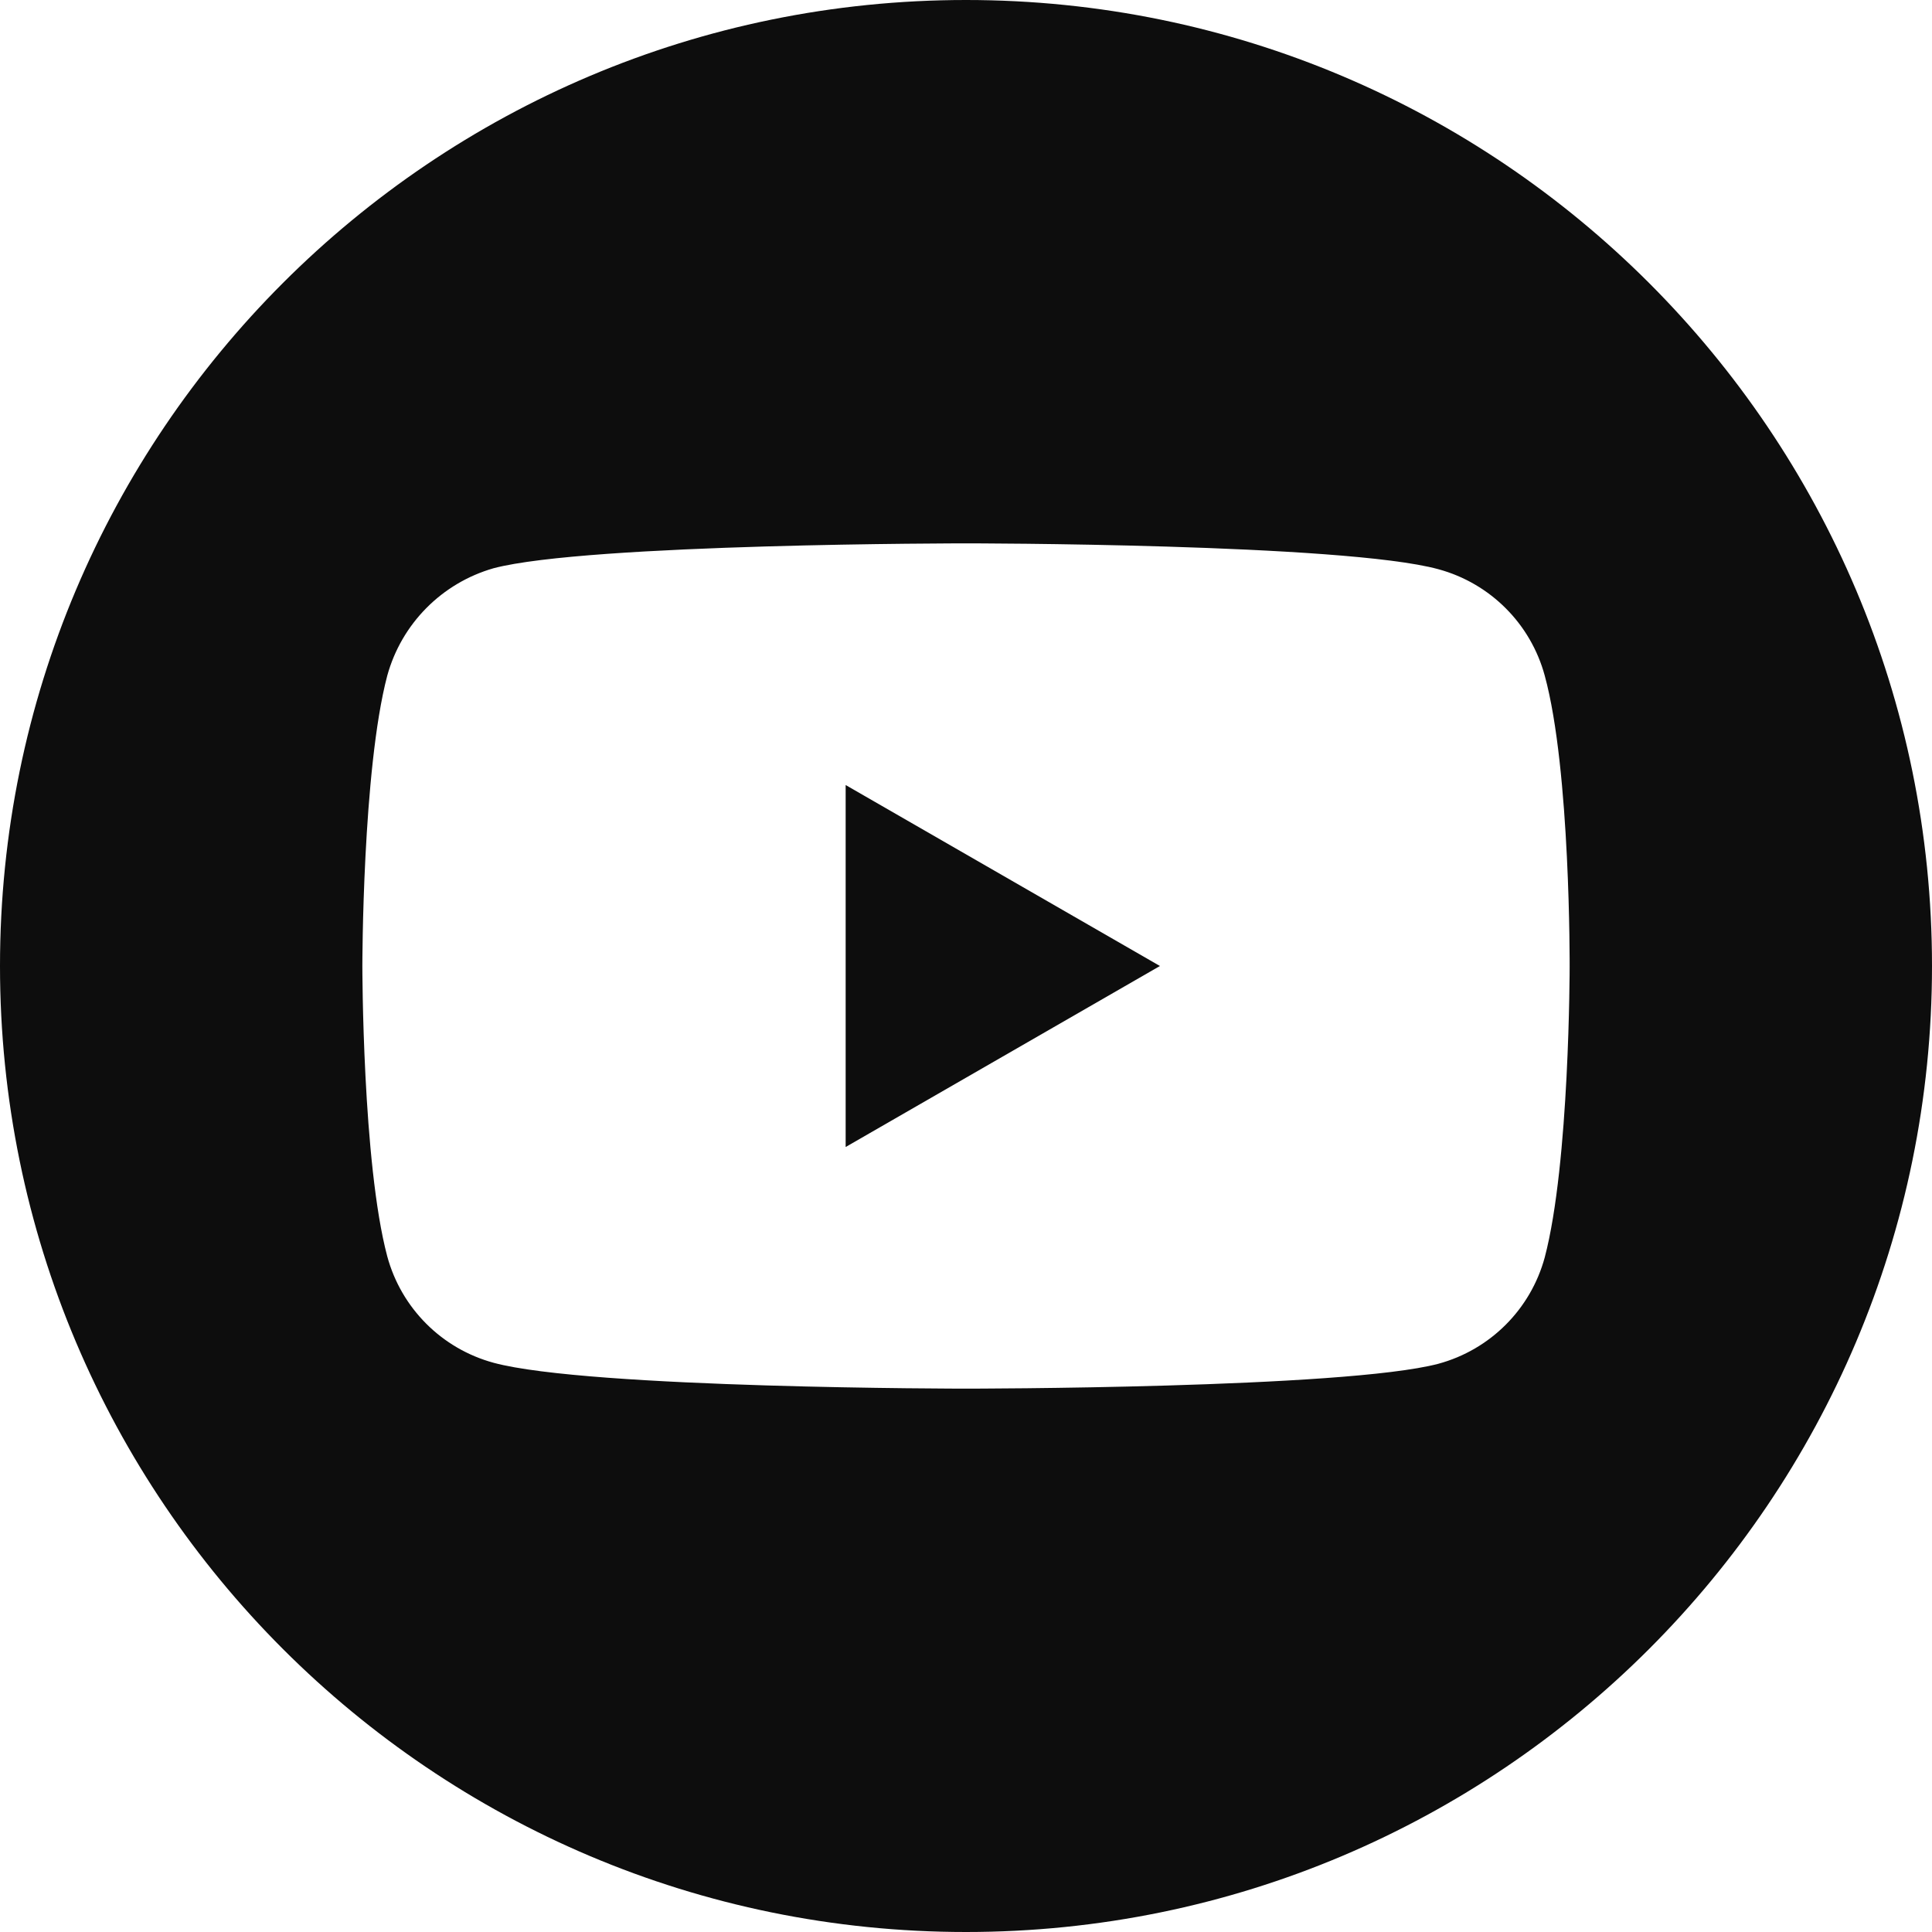
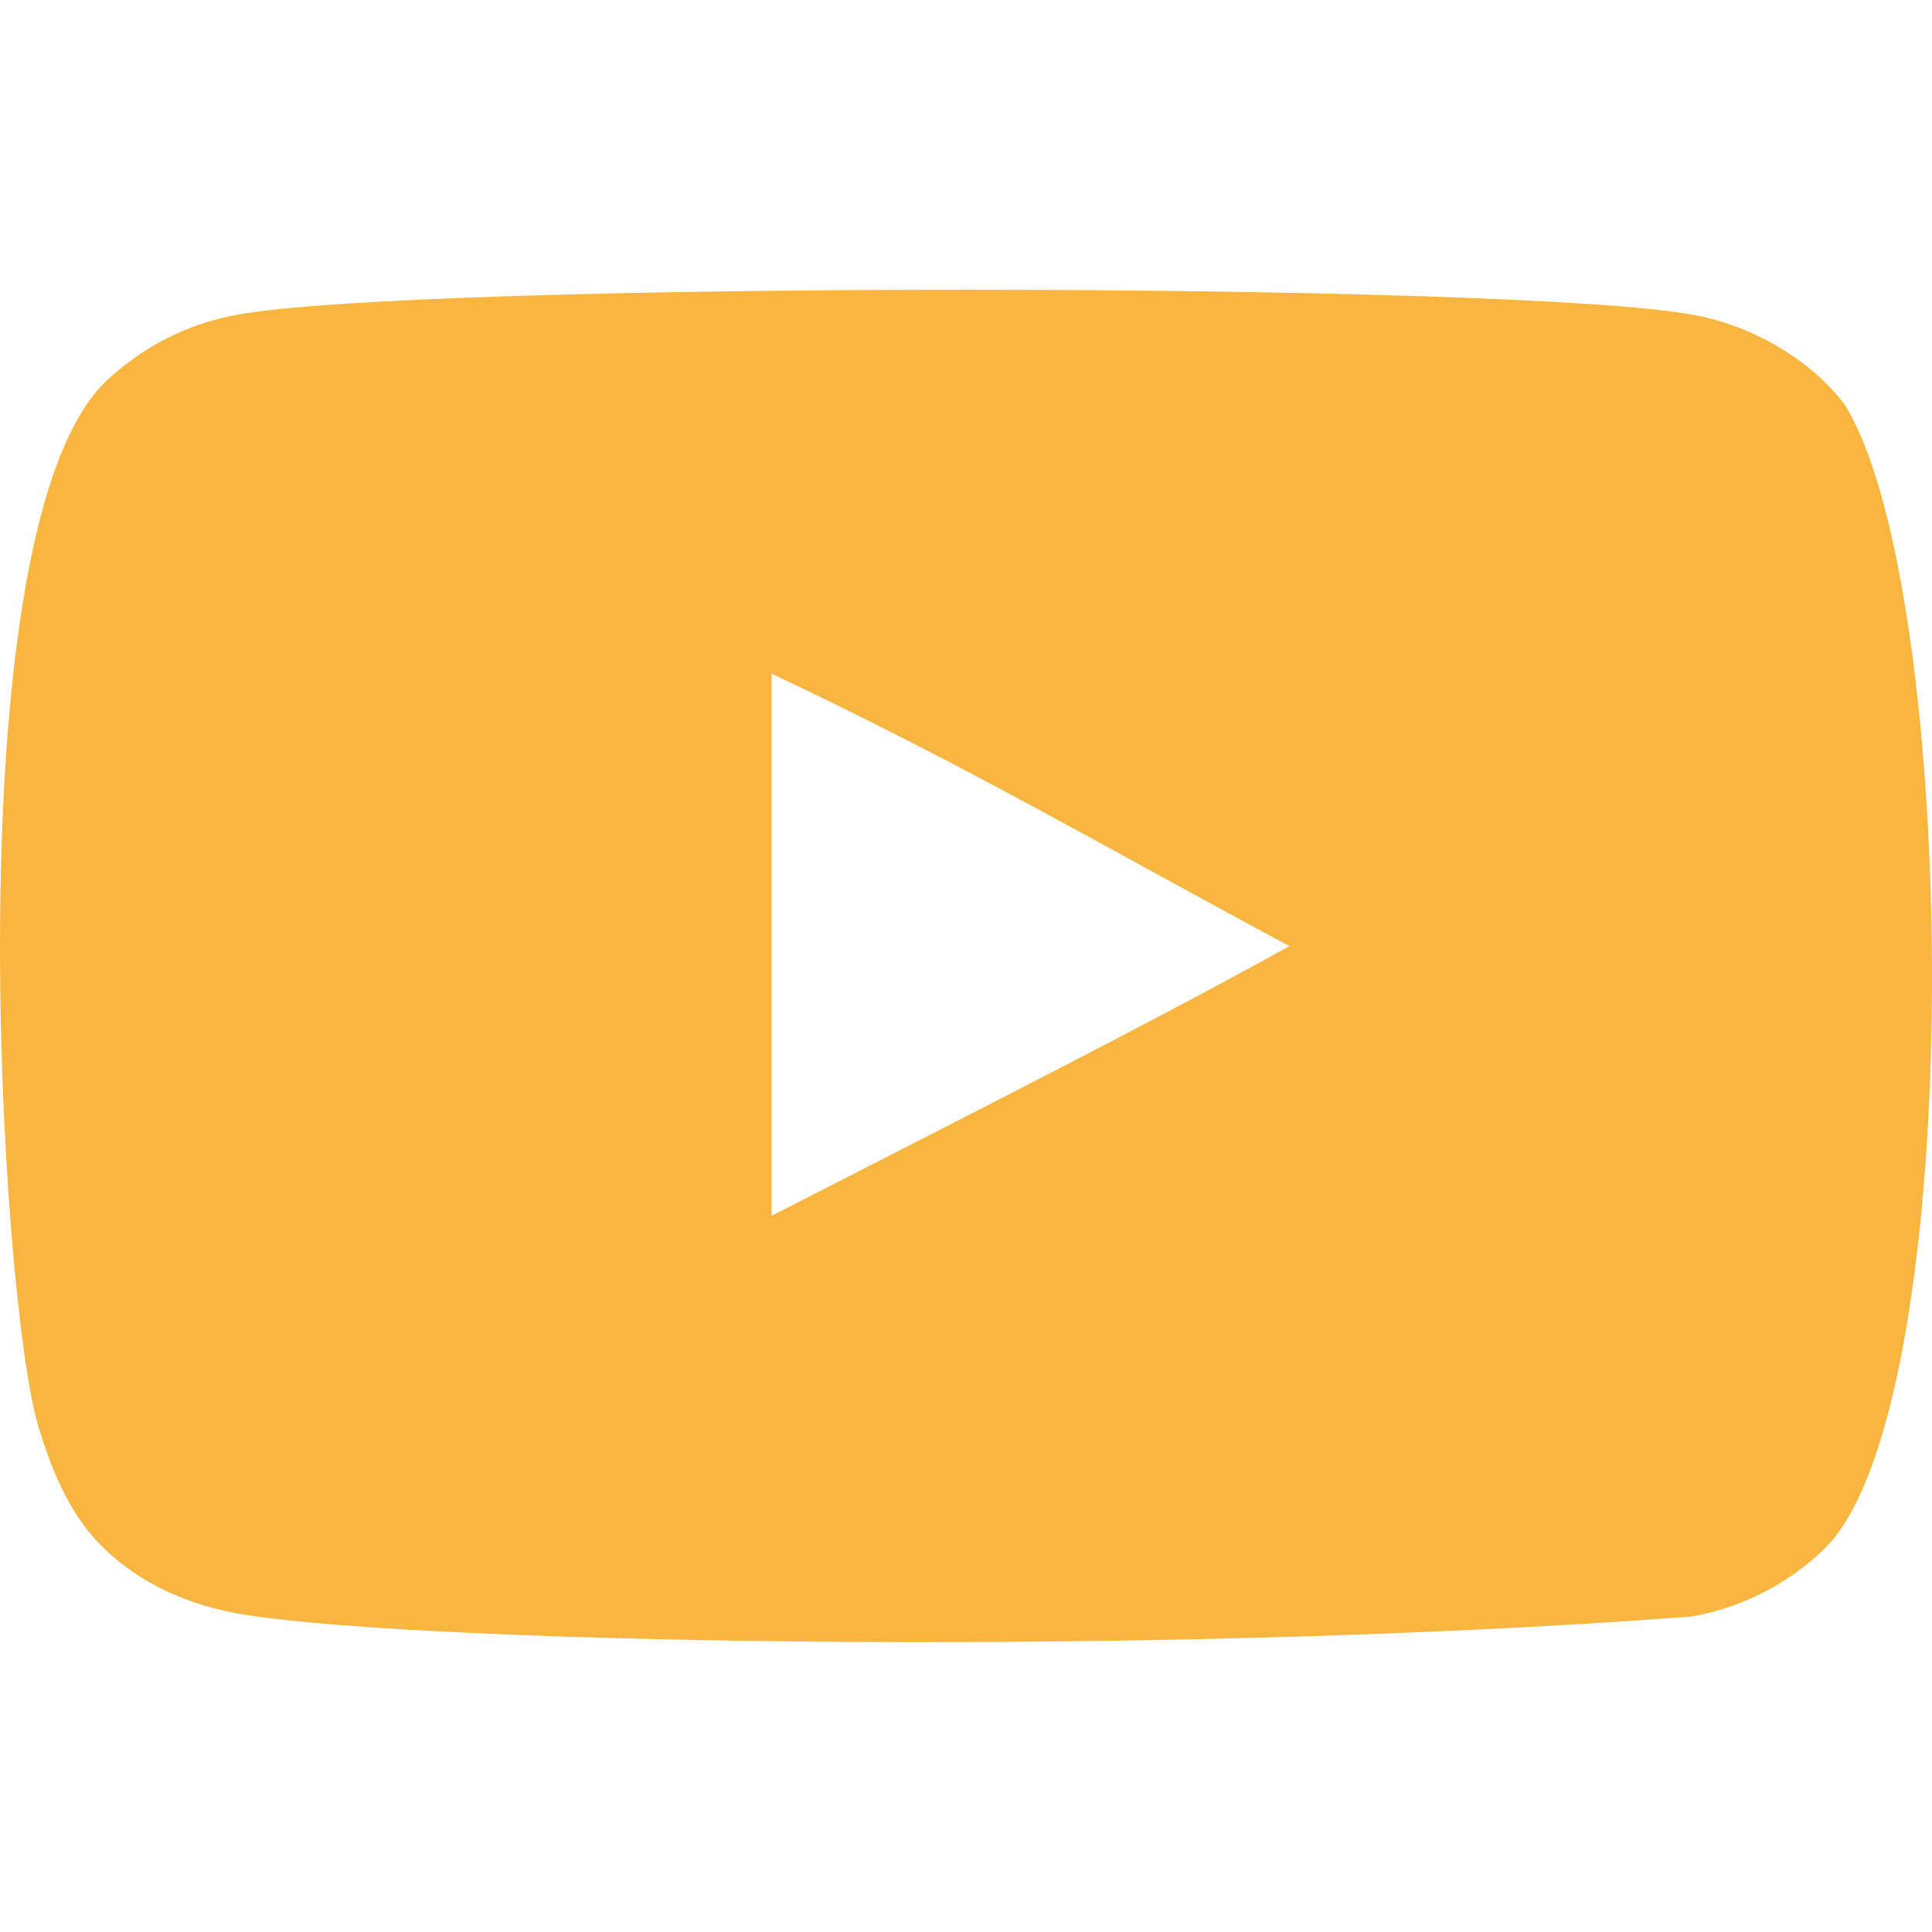
- <svg xmlns="http://www.w3.org/2000/svg" width="45" height="45" fill="none">
-   <path d="M19.697 26.716l7.32-4.216-7.32-4.215v8.43z" fill="#0D0D0D" />
-   <path d="M22.5 0C10.075 0 0 10.075 0 22.5S10.075 45 22.5 45 45 34.925 45 22.5 34.925 0 22.5 0zm14.06 22.523s0 4.563-.58 6.764a3.523 3.523 0 01-2.478 2.478c-2.2.579-11.002.579-11.002.579s-8.778 0-11.002-.602a3.523 3.523 0 01-2.478-2.479c-.58-2.177-.58-6.763-.58-6.763s0-4.563.58-6.763a3.595 3.595 0 012.478-2.502c2.2-.579 11.002-.579 11.002-.579s8.801 0 11.002.602a3.523 3.523 0 012.478 2.479c.602 2.2.58 6.786.58 6.786z" fill="#0D0D0D" />
+ <svg xmlns="http://www.w3.org/2000/svg" viewBox="0 -3 20 20">
+   <path d="M7.988 9.586V3.974c1.993.938 3.536 1.843 5.36 2.82-1.505.834-3.367 1.77-5.36 2.792m11.103-8.403c-.344-.453-.93-.805-1.553-.922-1.833-.348-13.267-.349-15.099 0-.5.094-.945.32-1.328.673C-.5 2.429.005 10.452.393 11.75c.164.562.375.968.64 1.235.343.352.812.594 1.351.703 1.51.312 9.284.486 15.122.047a2.62 2.62 0 001.39-.712c1.49-1.49 1.388-9.962.195-11.841" fill="#F8B540" fill-rule="evenodd" />
</svg>
